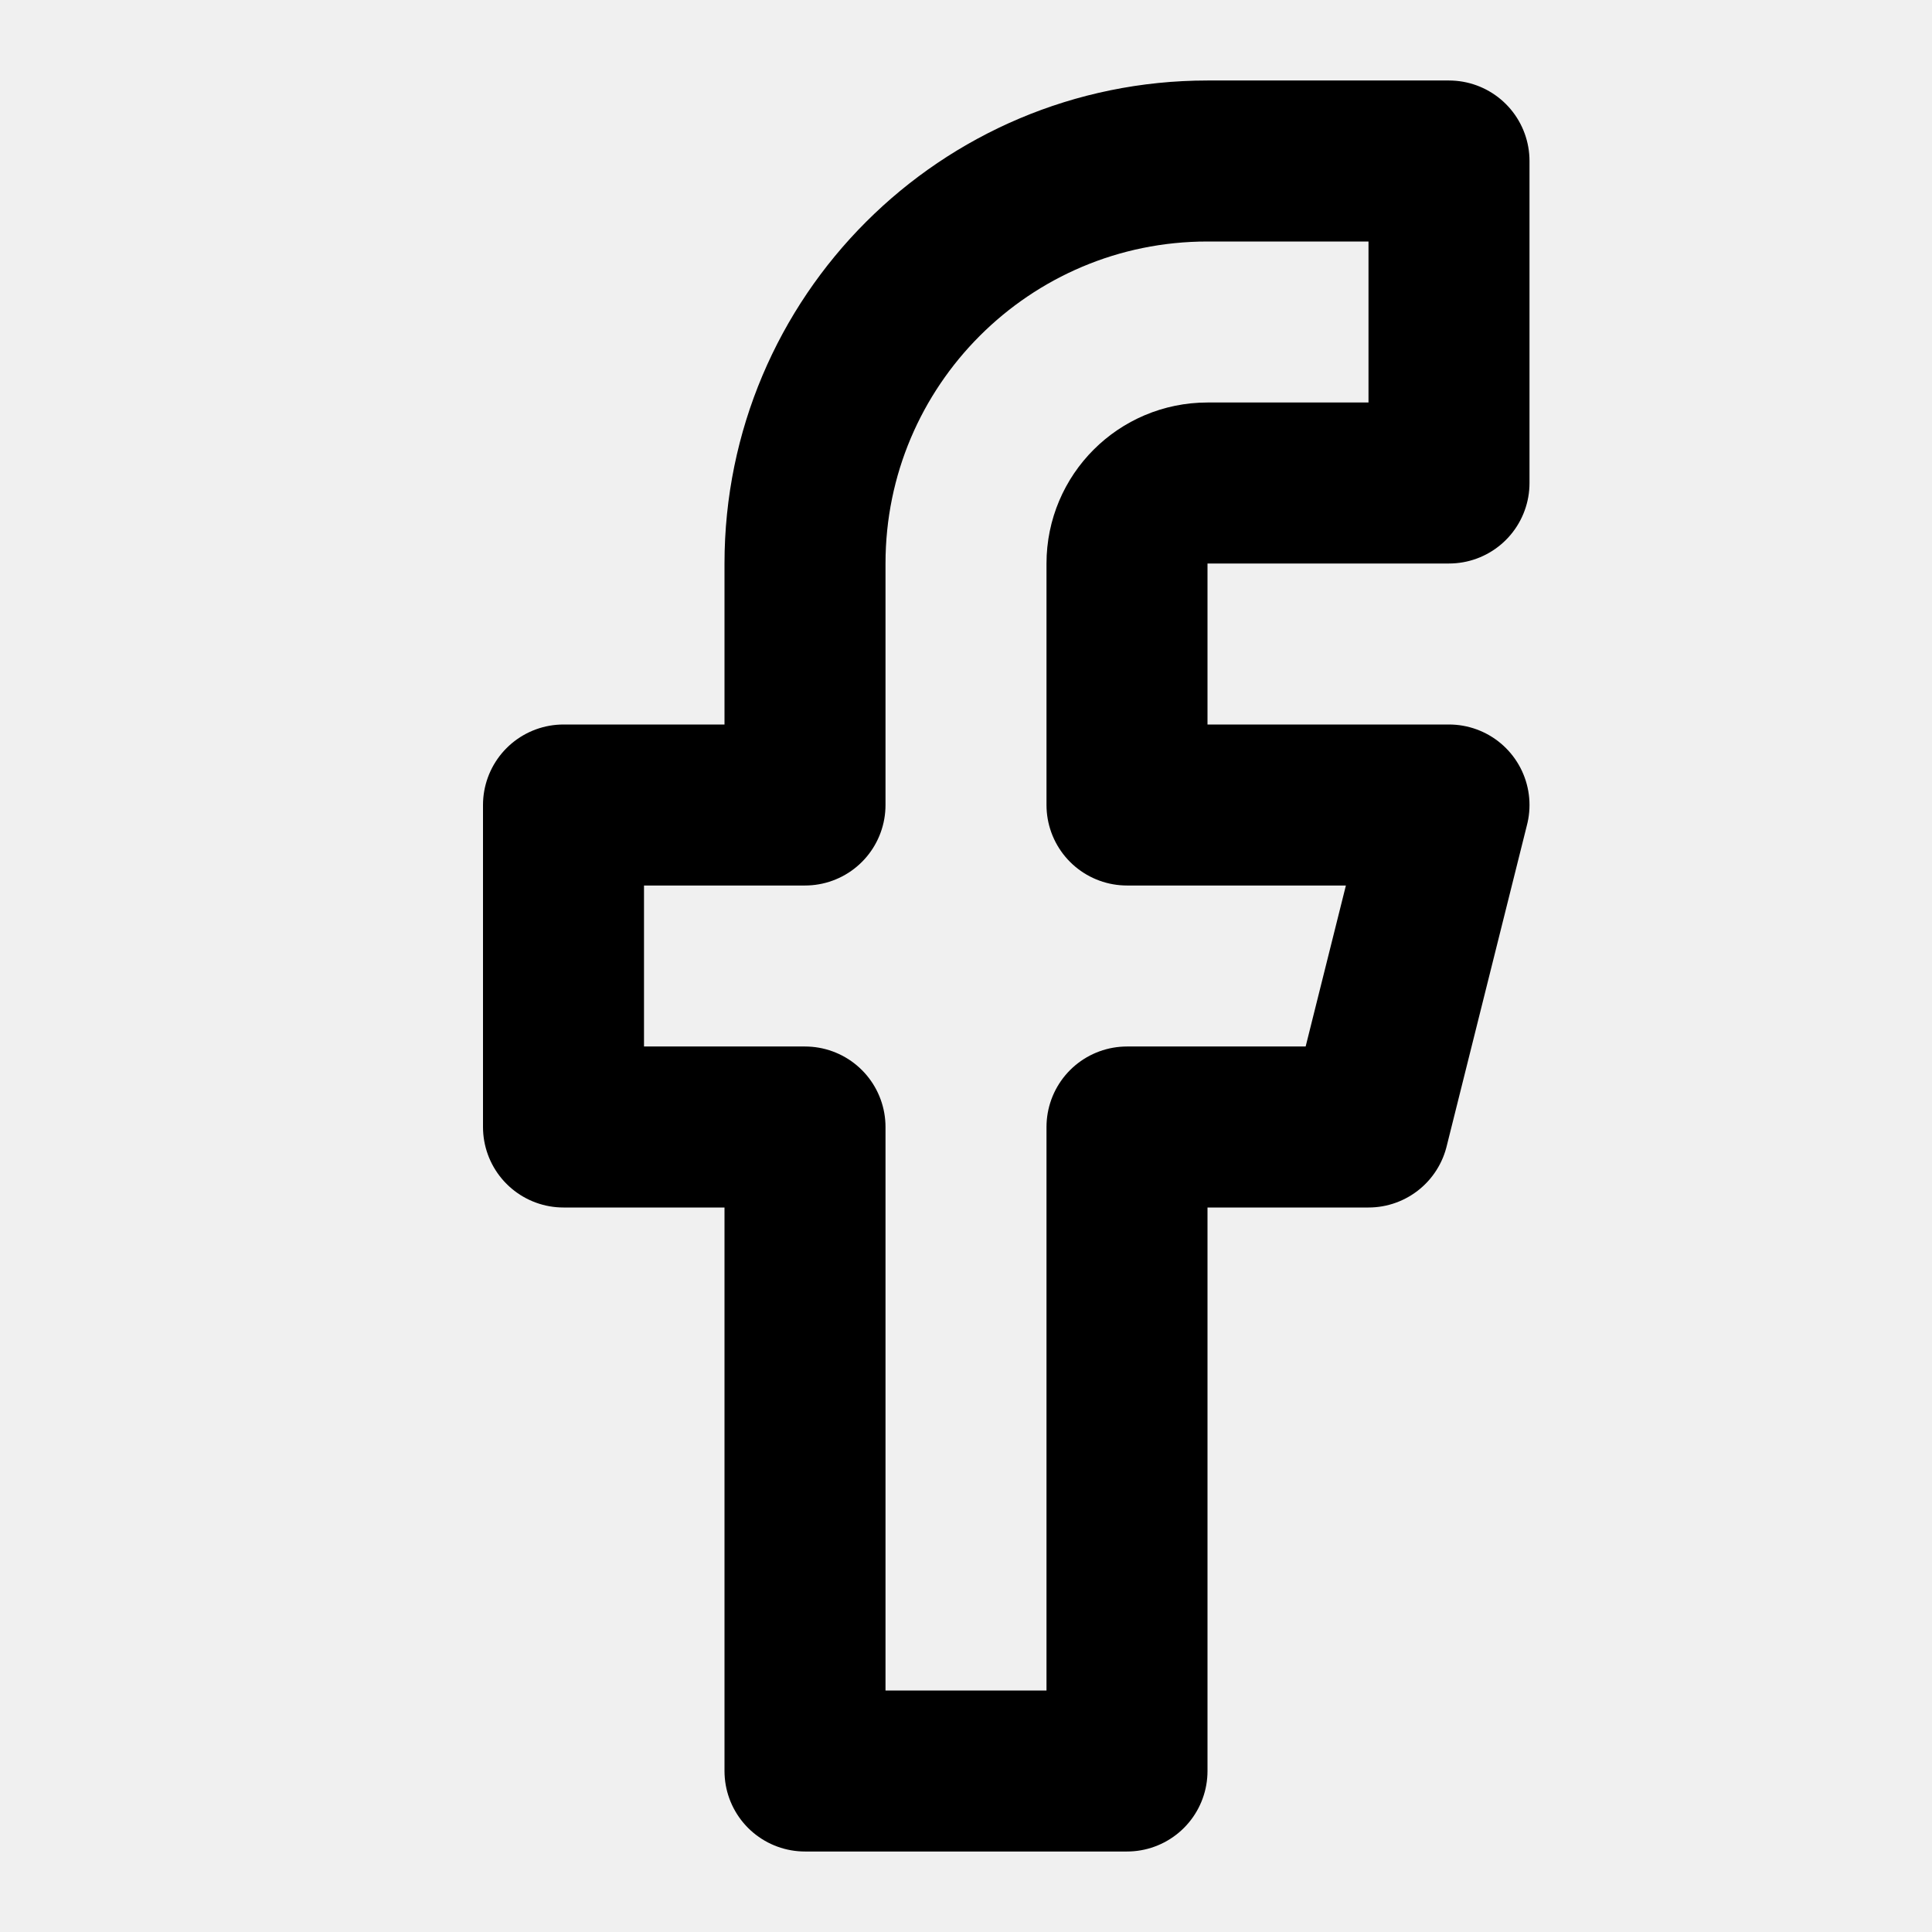
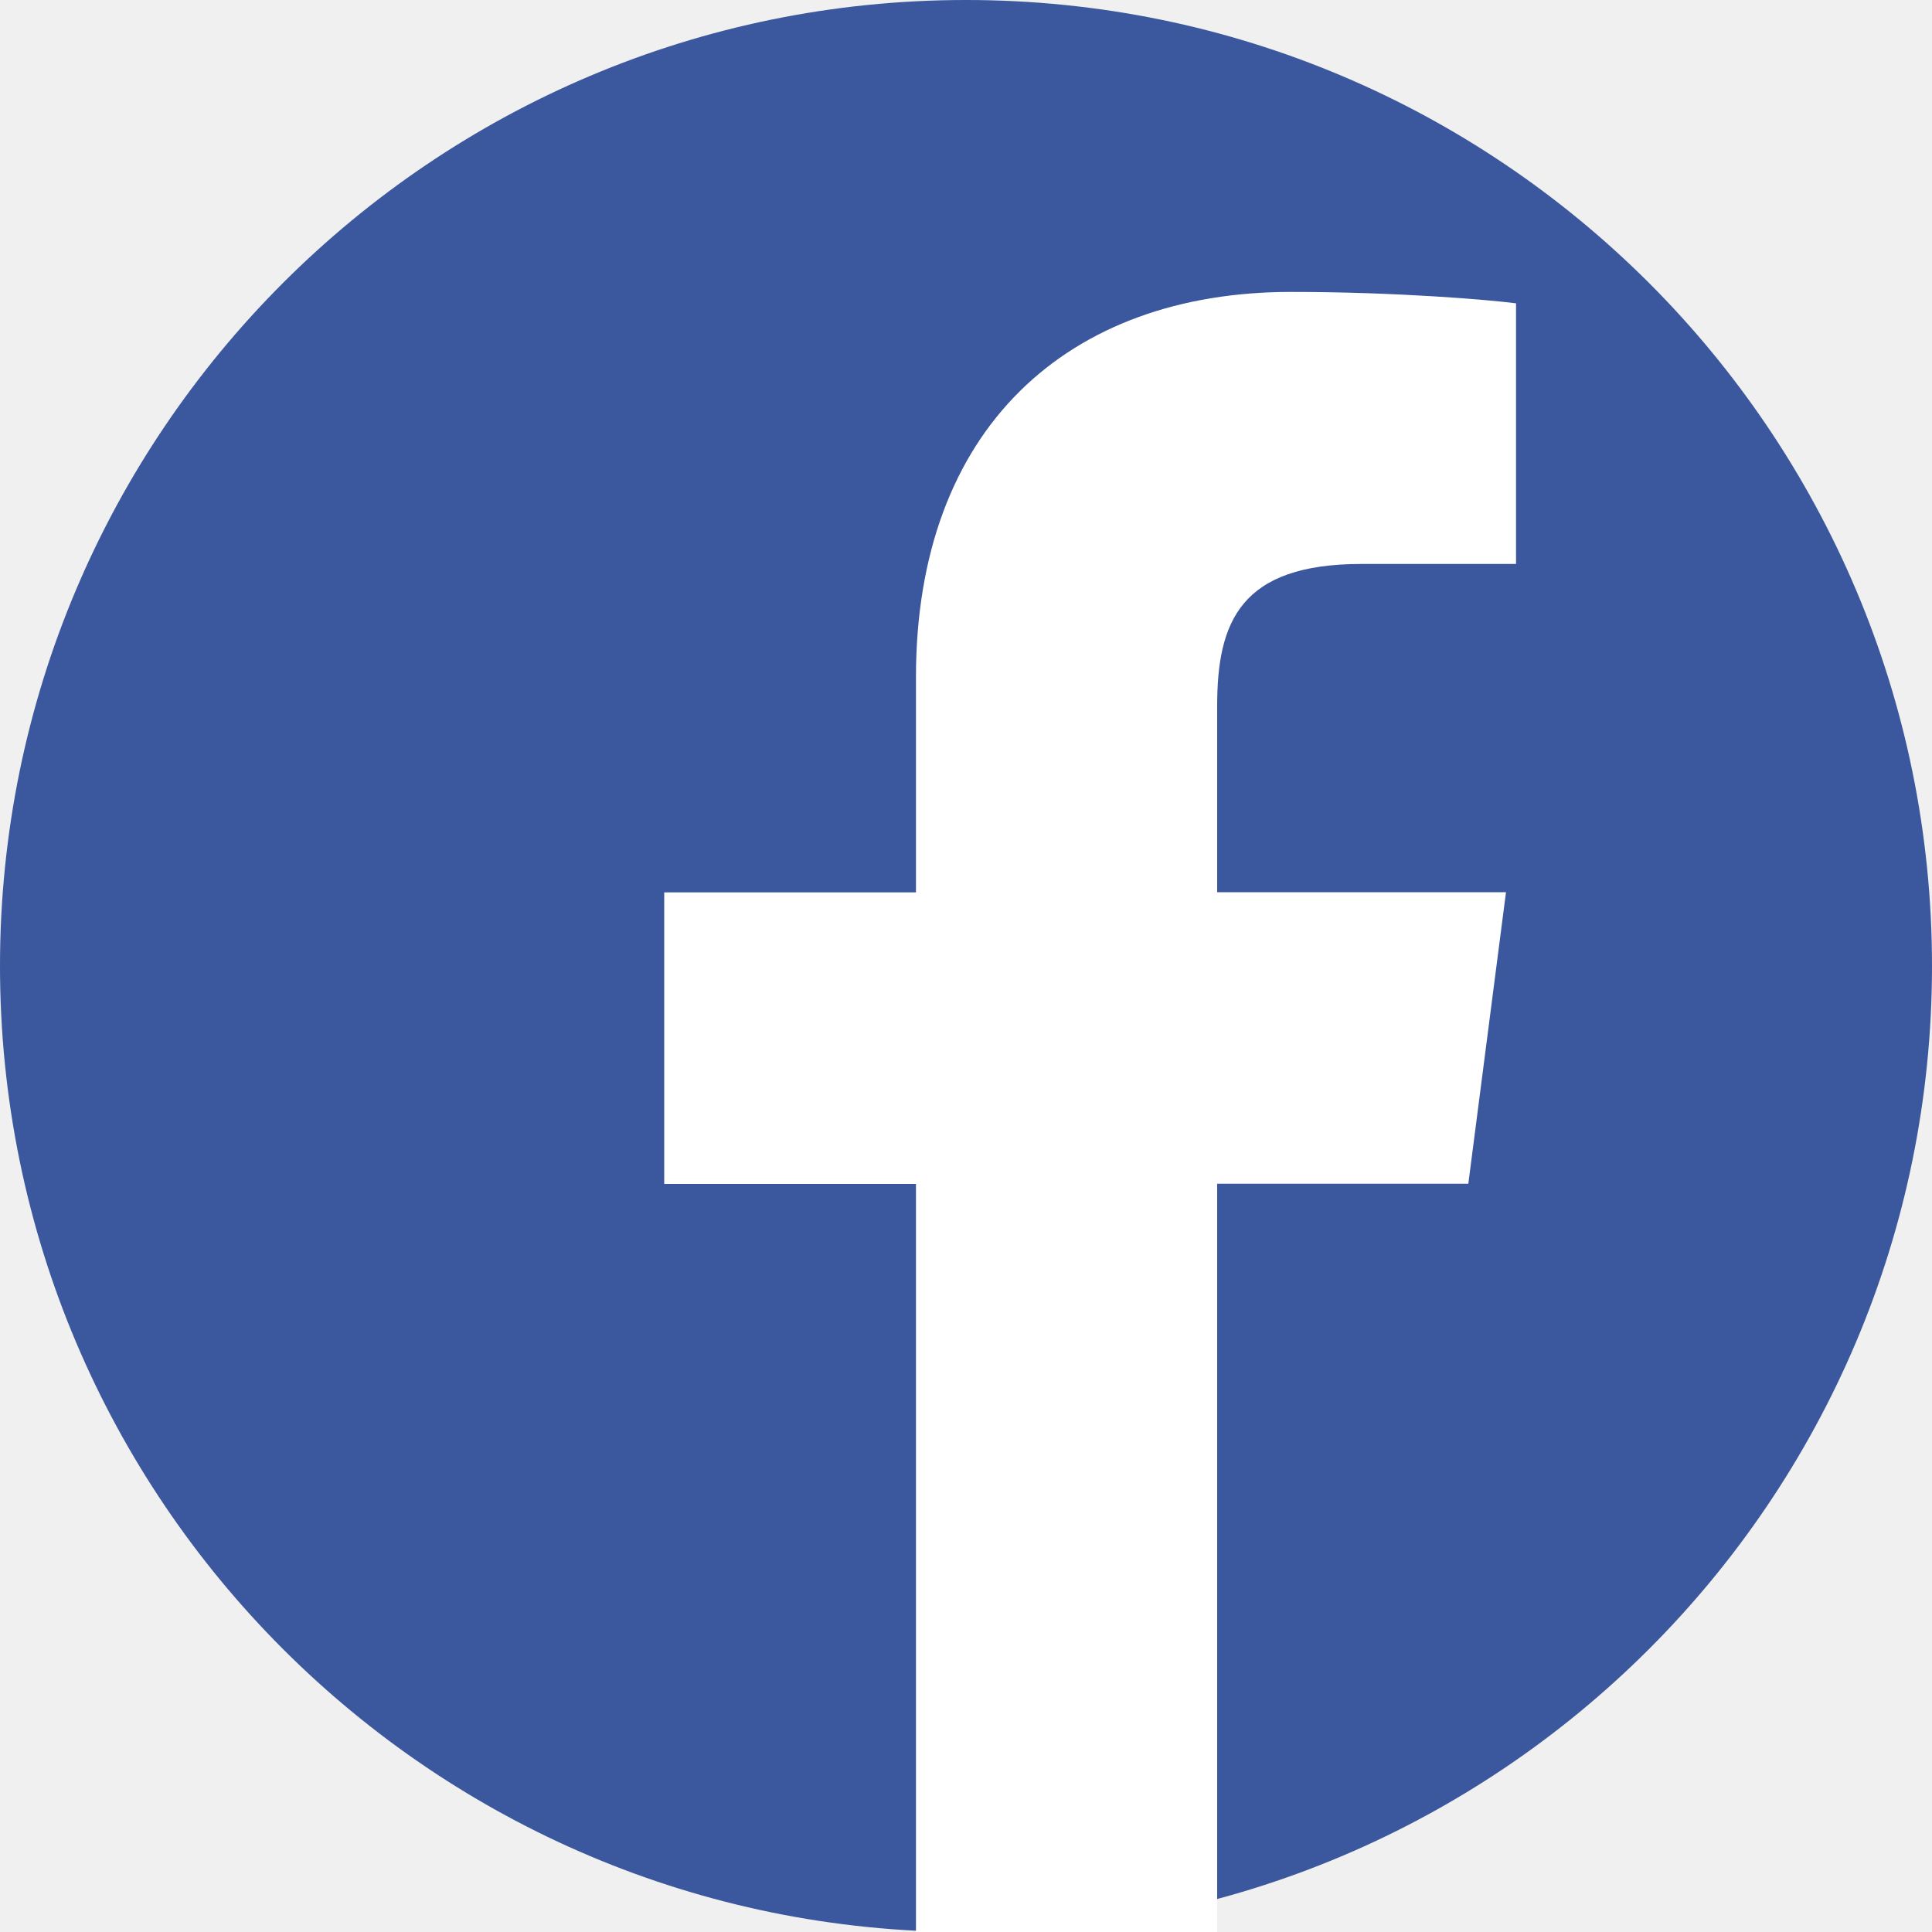
- <svg xmlns="http://www.w3.org/2000/svg" width="24" height="24" viewBox="0 0 24 24" fill="none" stroke="currentColor" stroke-width="2" stroke-linecap="round" stroke-linejoin="round" class="lucide lucide-facebook">
-   <path d="M18 2h-3a5 5 0 0 0-5 5v3H7v4h3v8h4v-8h3l1-4h-4V7a1 1 0 0 1 1-1h3z" />
+ <svg xmlns="http://www.w3.org/2000/svg" id="Layer_1" style="enable-background:new 0 0 1000 1000;" version="1.1" viewBox="0 0 1000 1000" xml:space="preserve">
+   <style type="text/css">
+ 	.st0{fill:#3B579D;}
+ 	.st1{fill:#FFFFFF;}
+ </style>
+   <g>
+     <path class="st0" d="M500,1000L500,1000C223.9,1000,0,776.1,0,500v0C0,223.9,223.9,0,500,0h0c276.1,0,500,223.9,500,500v0   C1000,776.1,776.1,1000,500,1000z" />
+     <path class="st1" d="M630,1000V612.7h130l19.5-150.9H630v-96.4c0-43.7,12.1-73.5,74.8-73.5l79.9,0V157   c-13.8-1.8-61.3-5.9-116.5-5.9c-115.2,0-194.1,70.3-194.1,199.5v111.3H343.8v150.9h130.3V1000H630z" id="f" />
+   </g>
</svg>
